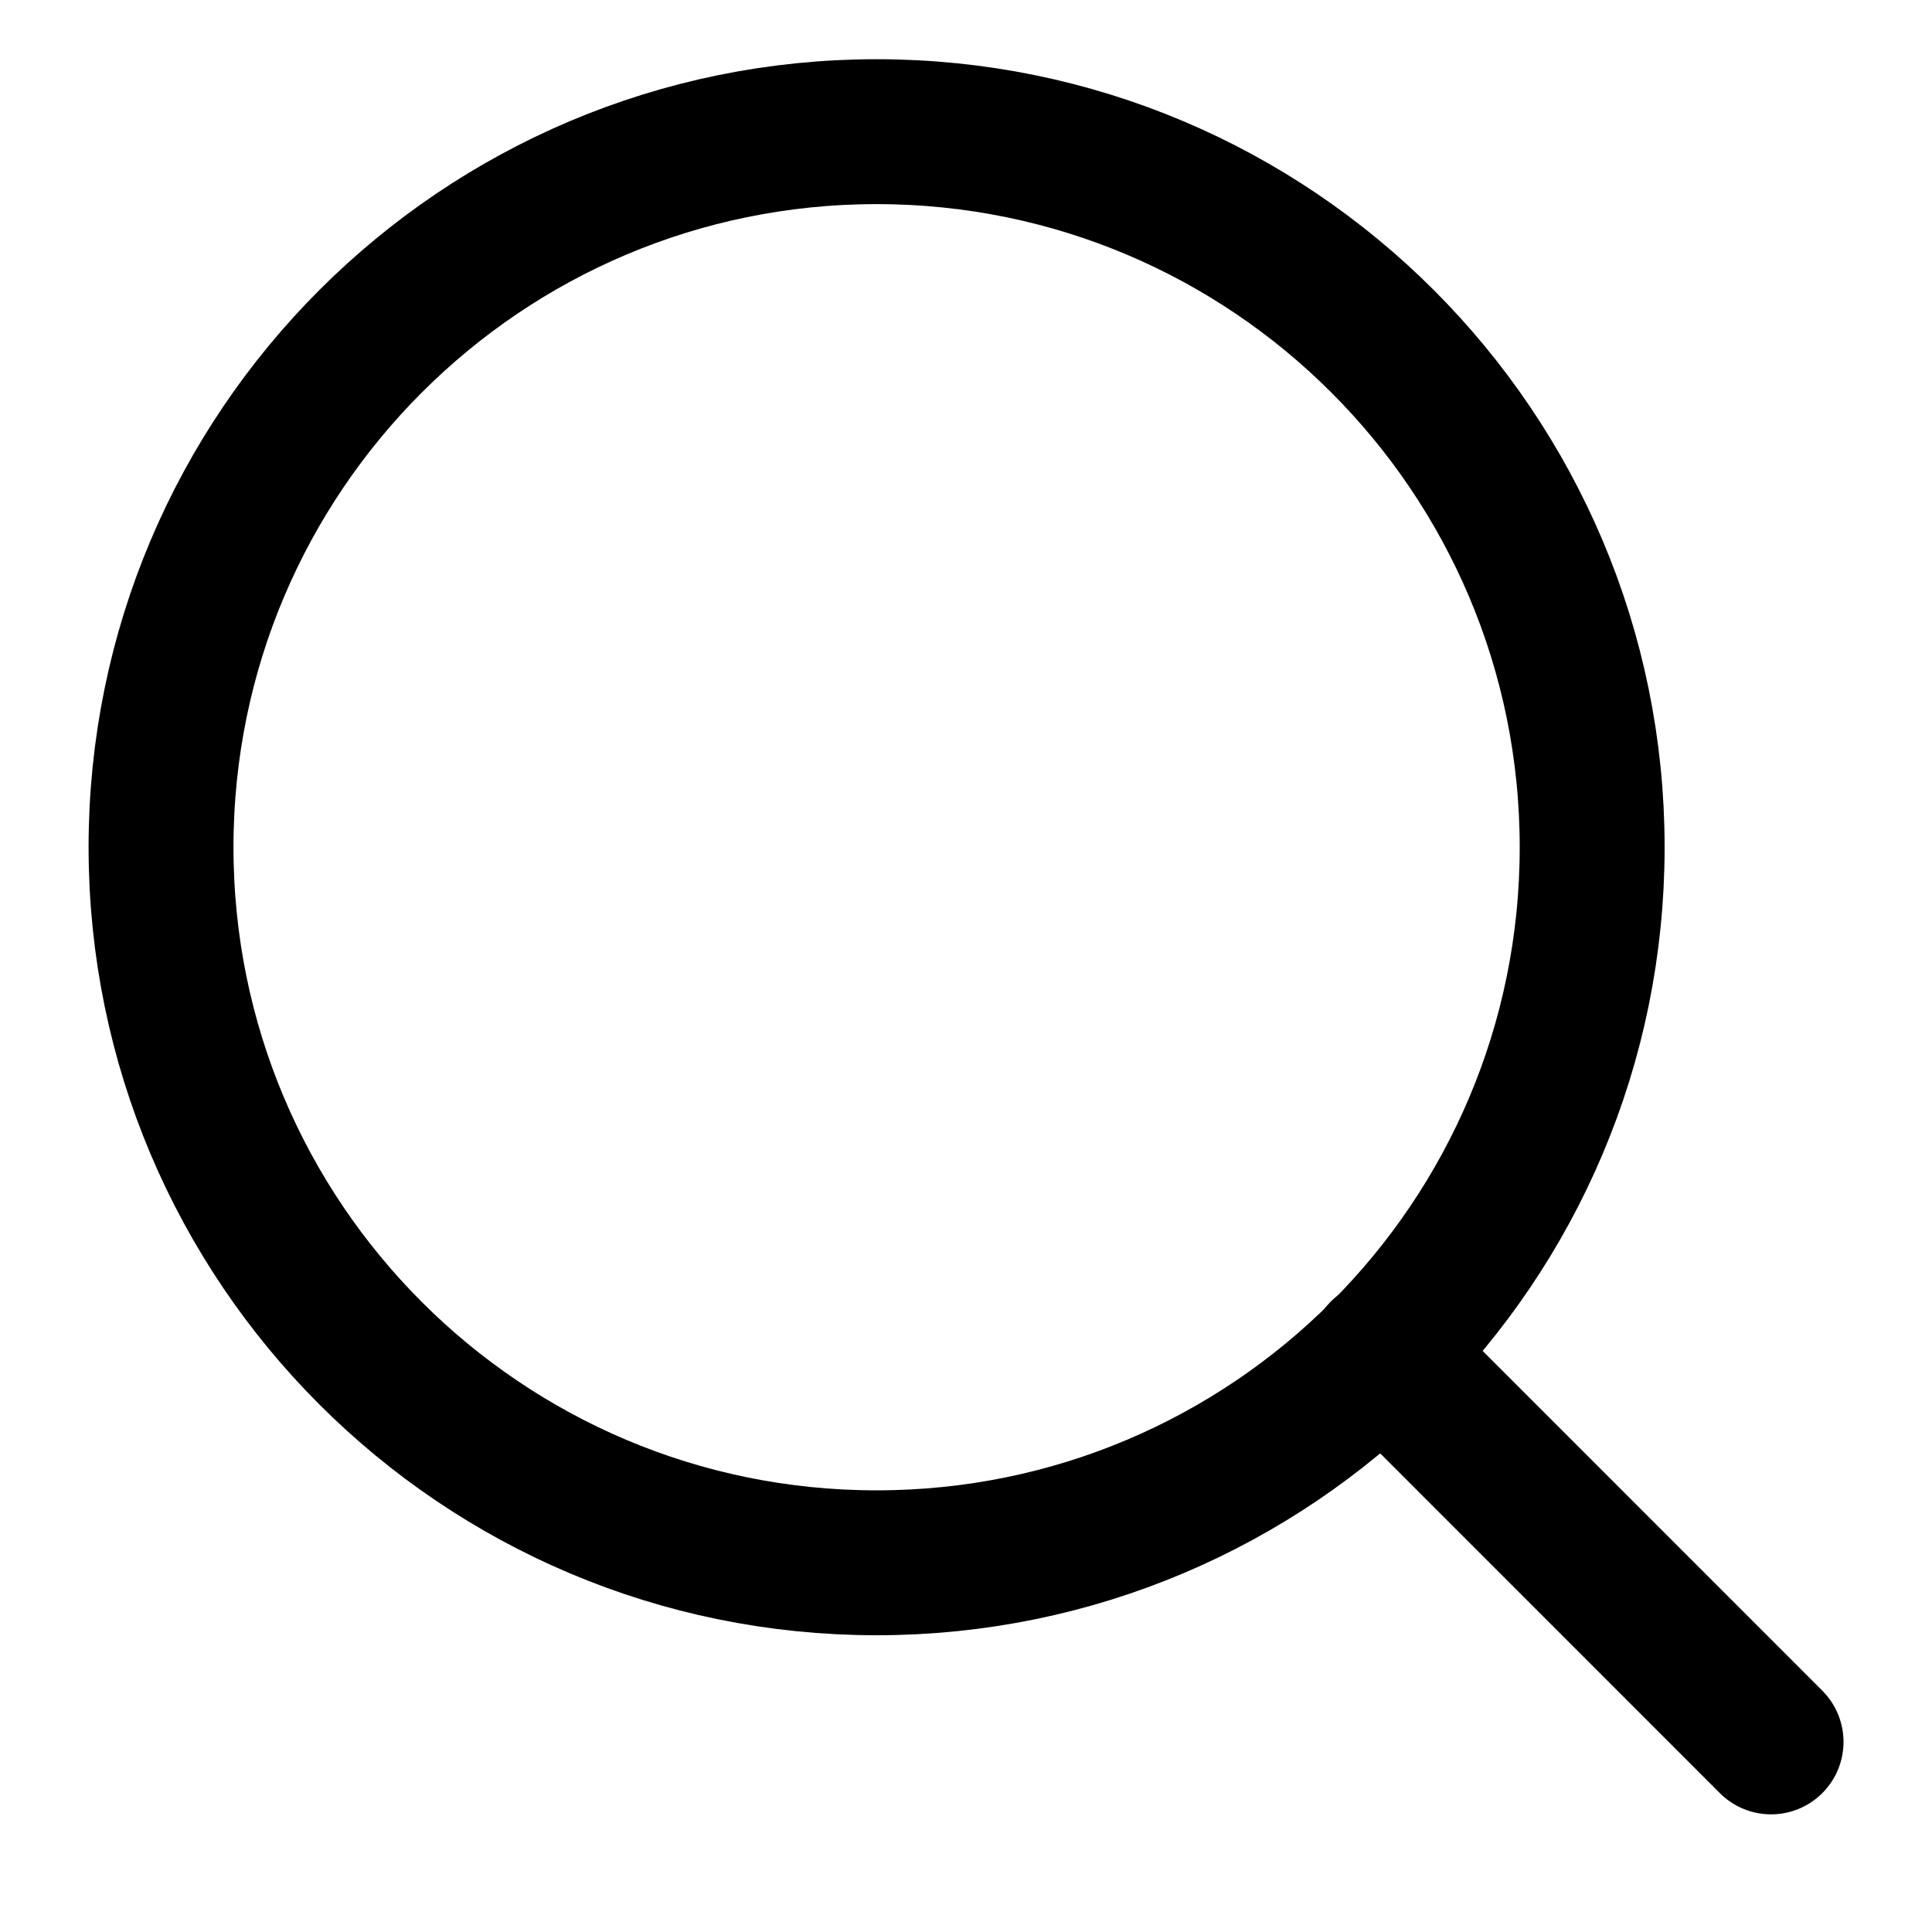
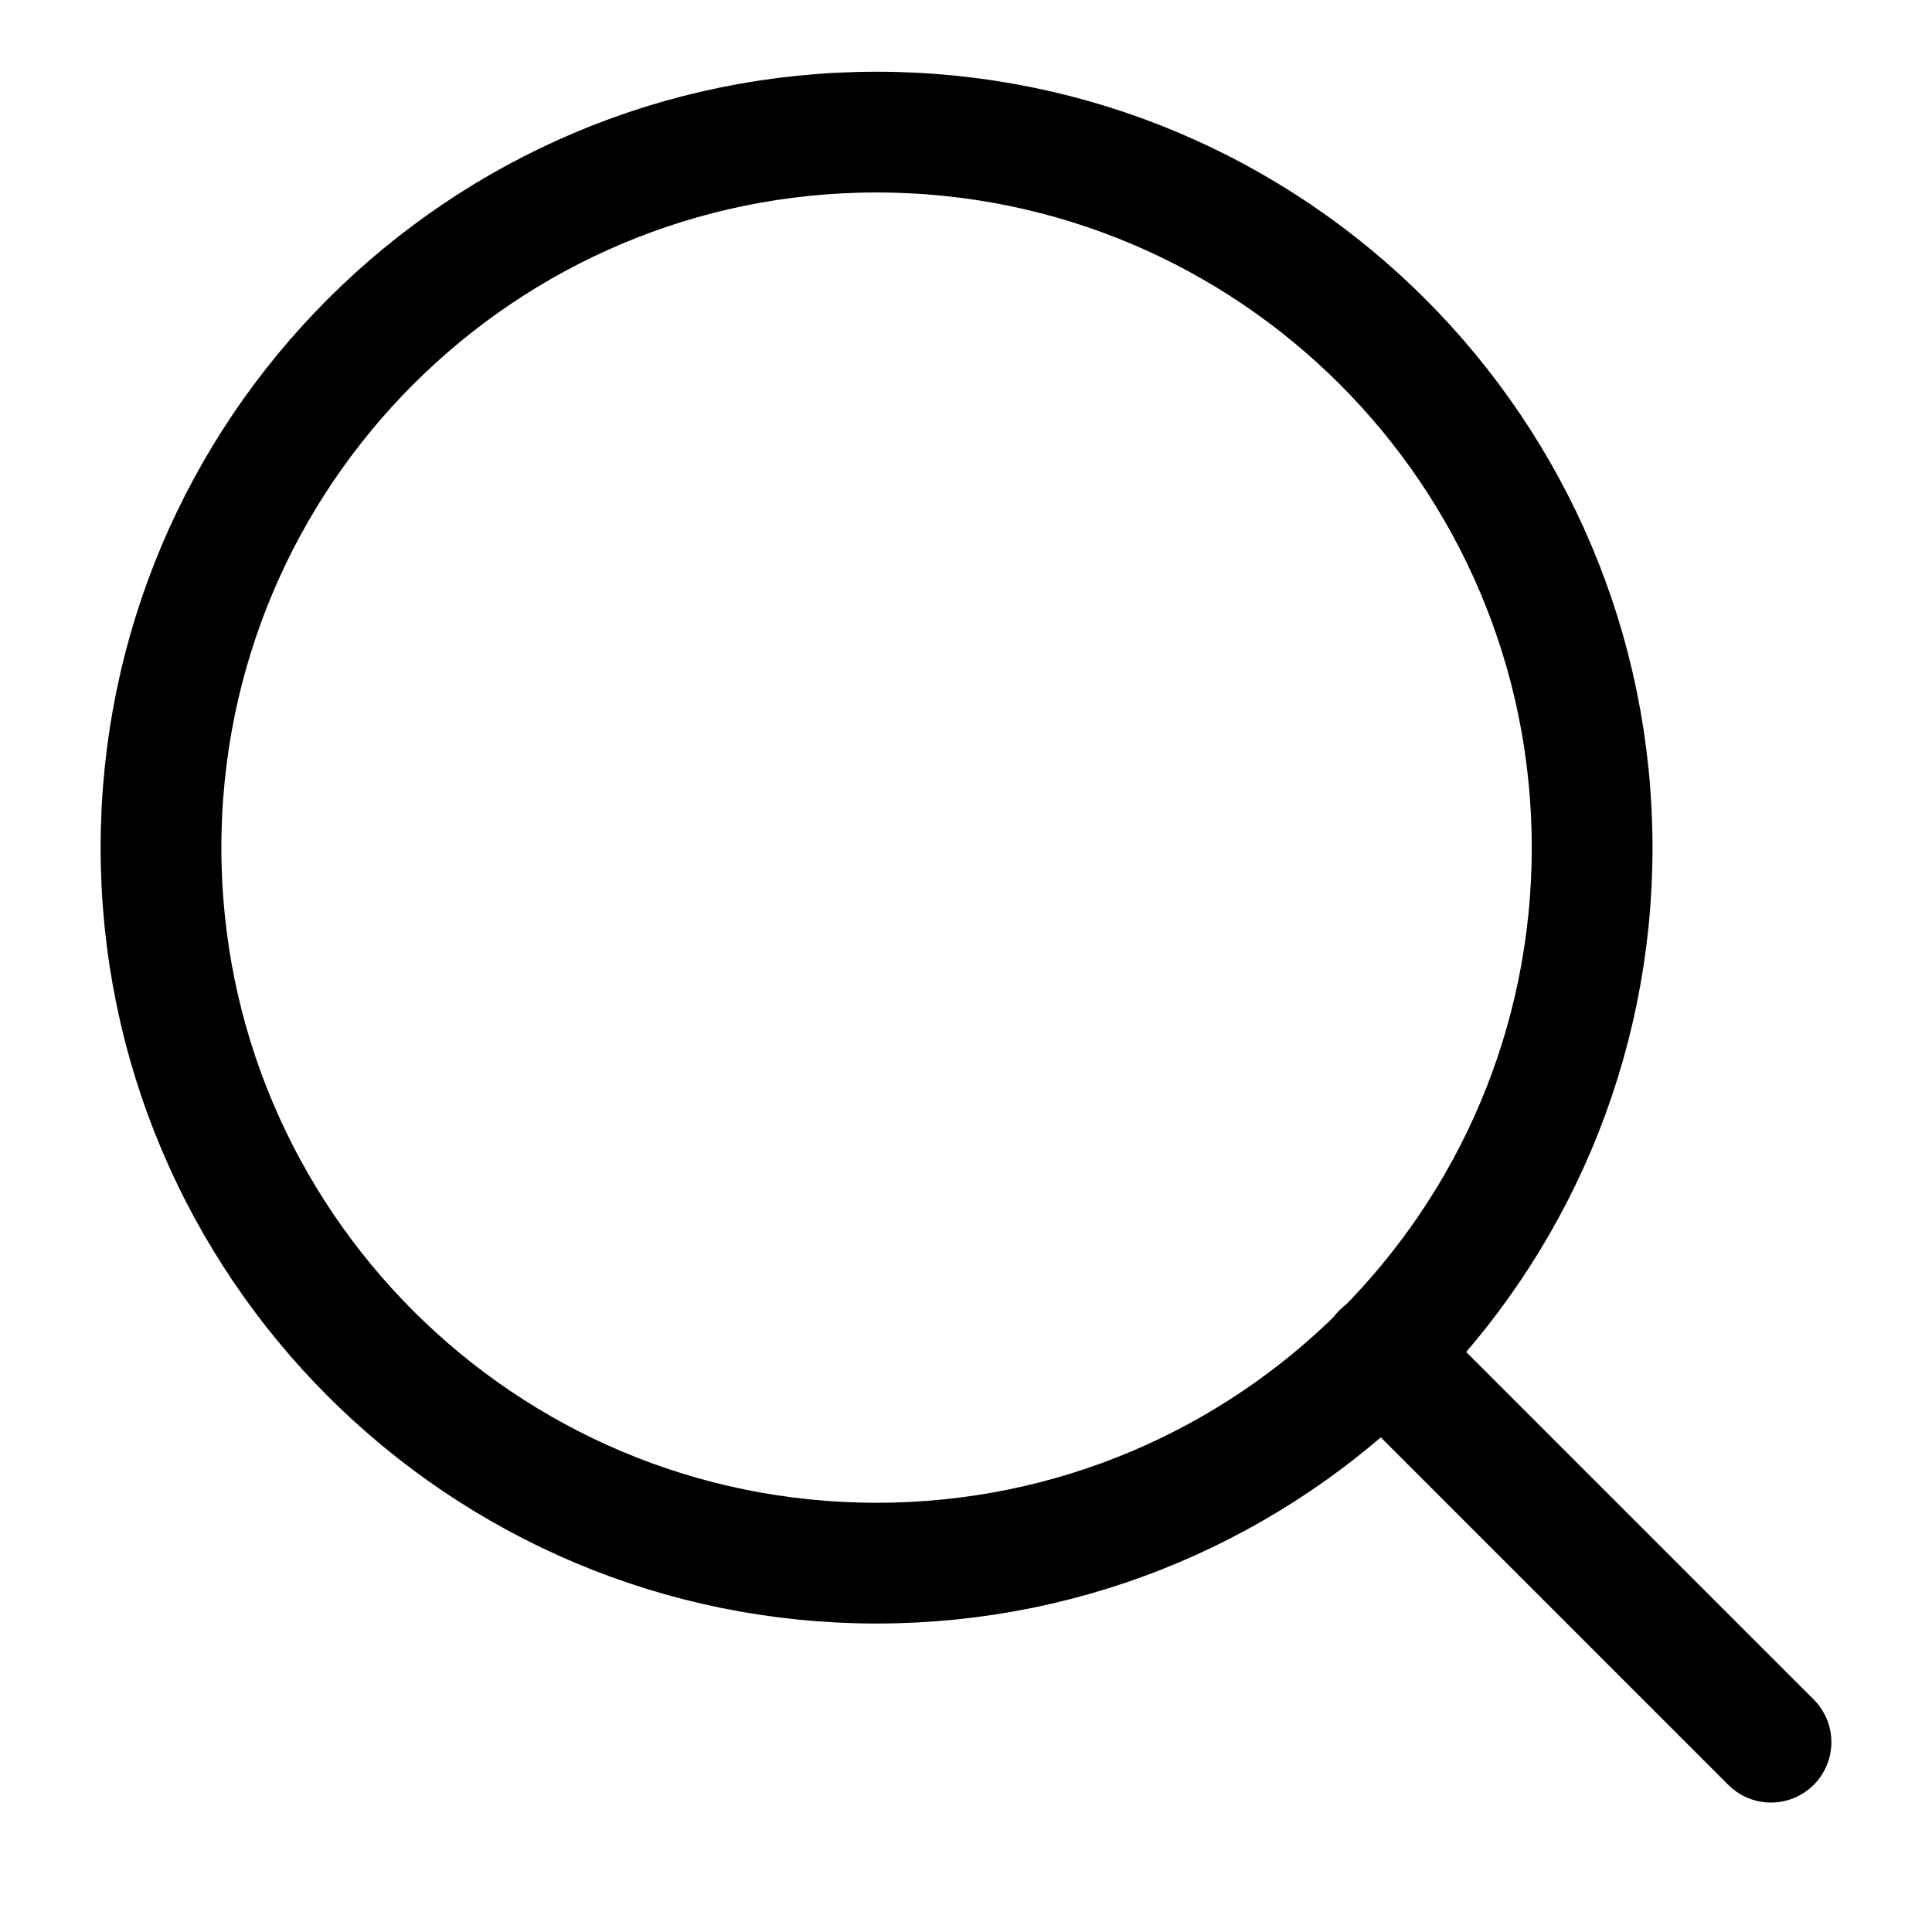
- <svg xmlns="http://www.w3.org/2000/svg" width="20" height="20" viewBox="0 0 20 20" fill="none">
-   <path d="M9.074 16.178C13.165 16.178 16.482 12.862 16.482 8.771C16.482 4.68 13.165 1.363 9.074 1.363C4.983 1.363 1.667 4.68 1.667 8.771C1.667 12.862 4.983 16.178 9.074 16.178Z" stroke="black" stroke-width="1.5" stroke-linecap="round" stroke-linejoin="round" />
-   <path d="M18.334 18.032L14.307 14.004" stroke="black" stroke-width="1.5" stroke-linecap="round" stroke-linejoin="round" />
+ <svg xmlns="http://www.w3.org/2000/svg" width="24" height="24" viewBox="0 0 24 24" fill="none">
+   <path d="M10.889 19.418C15.798 19.418 19.778 15.439 19.778 10.53C19.778 5.62 15.798 1.641 10.889 1.641C5.98 1.641 2 5.62 2 10.53C2 15.439 5.98 19.418 10.889 19.418Z" stroke="black" stroke-width="1.5" stroke-linecap="round" stroke-linejoin="round" />
+   <path d="M22 21.642L17.167 16.809" stroke="black" stroke-width="1.5" stroke-linecap="round" stroke-linejoin="round" />
</svg>
